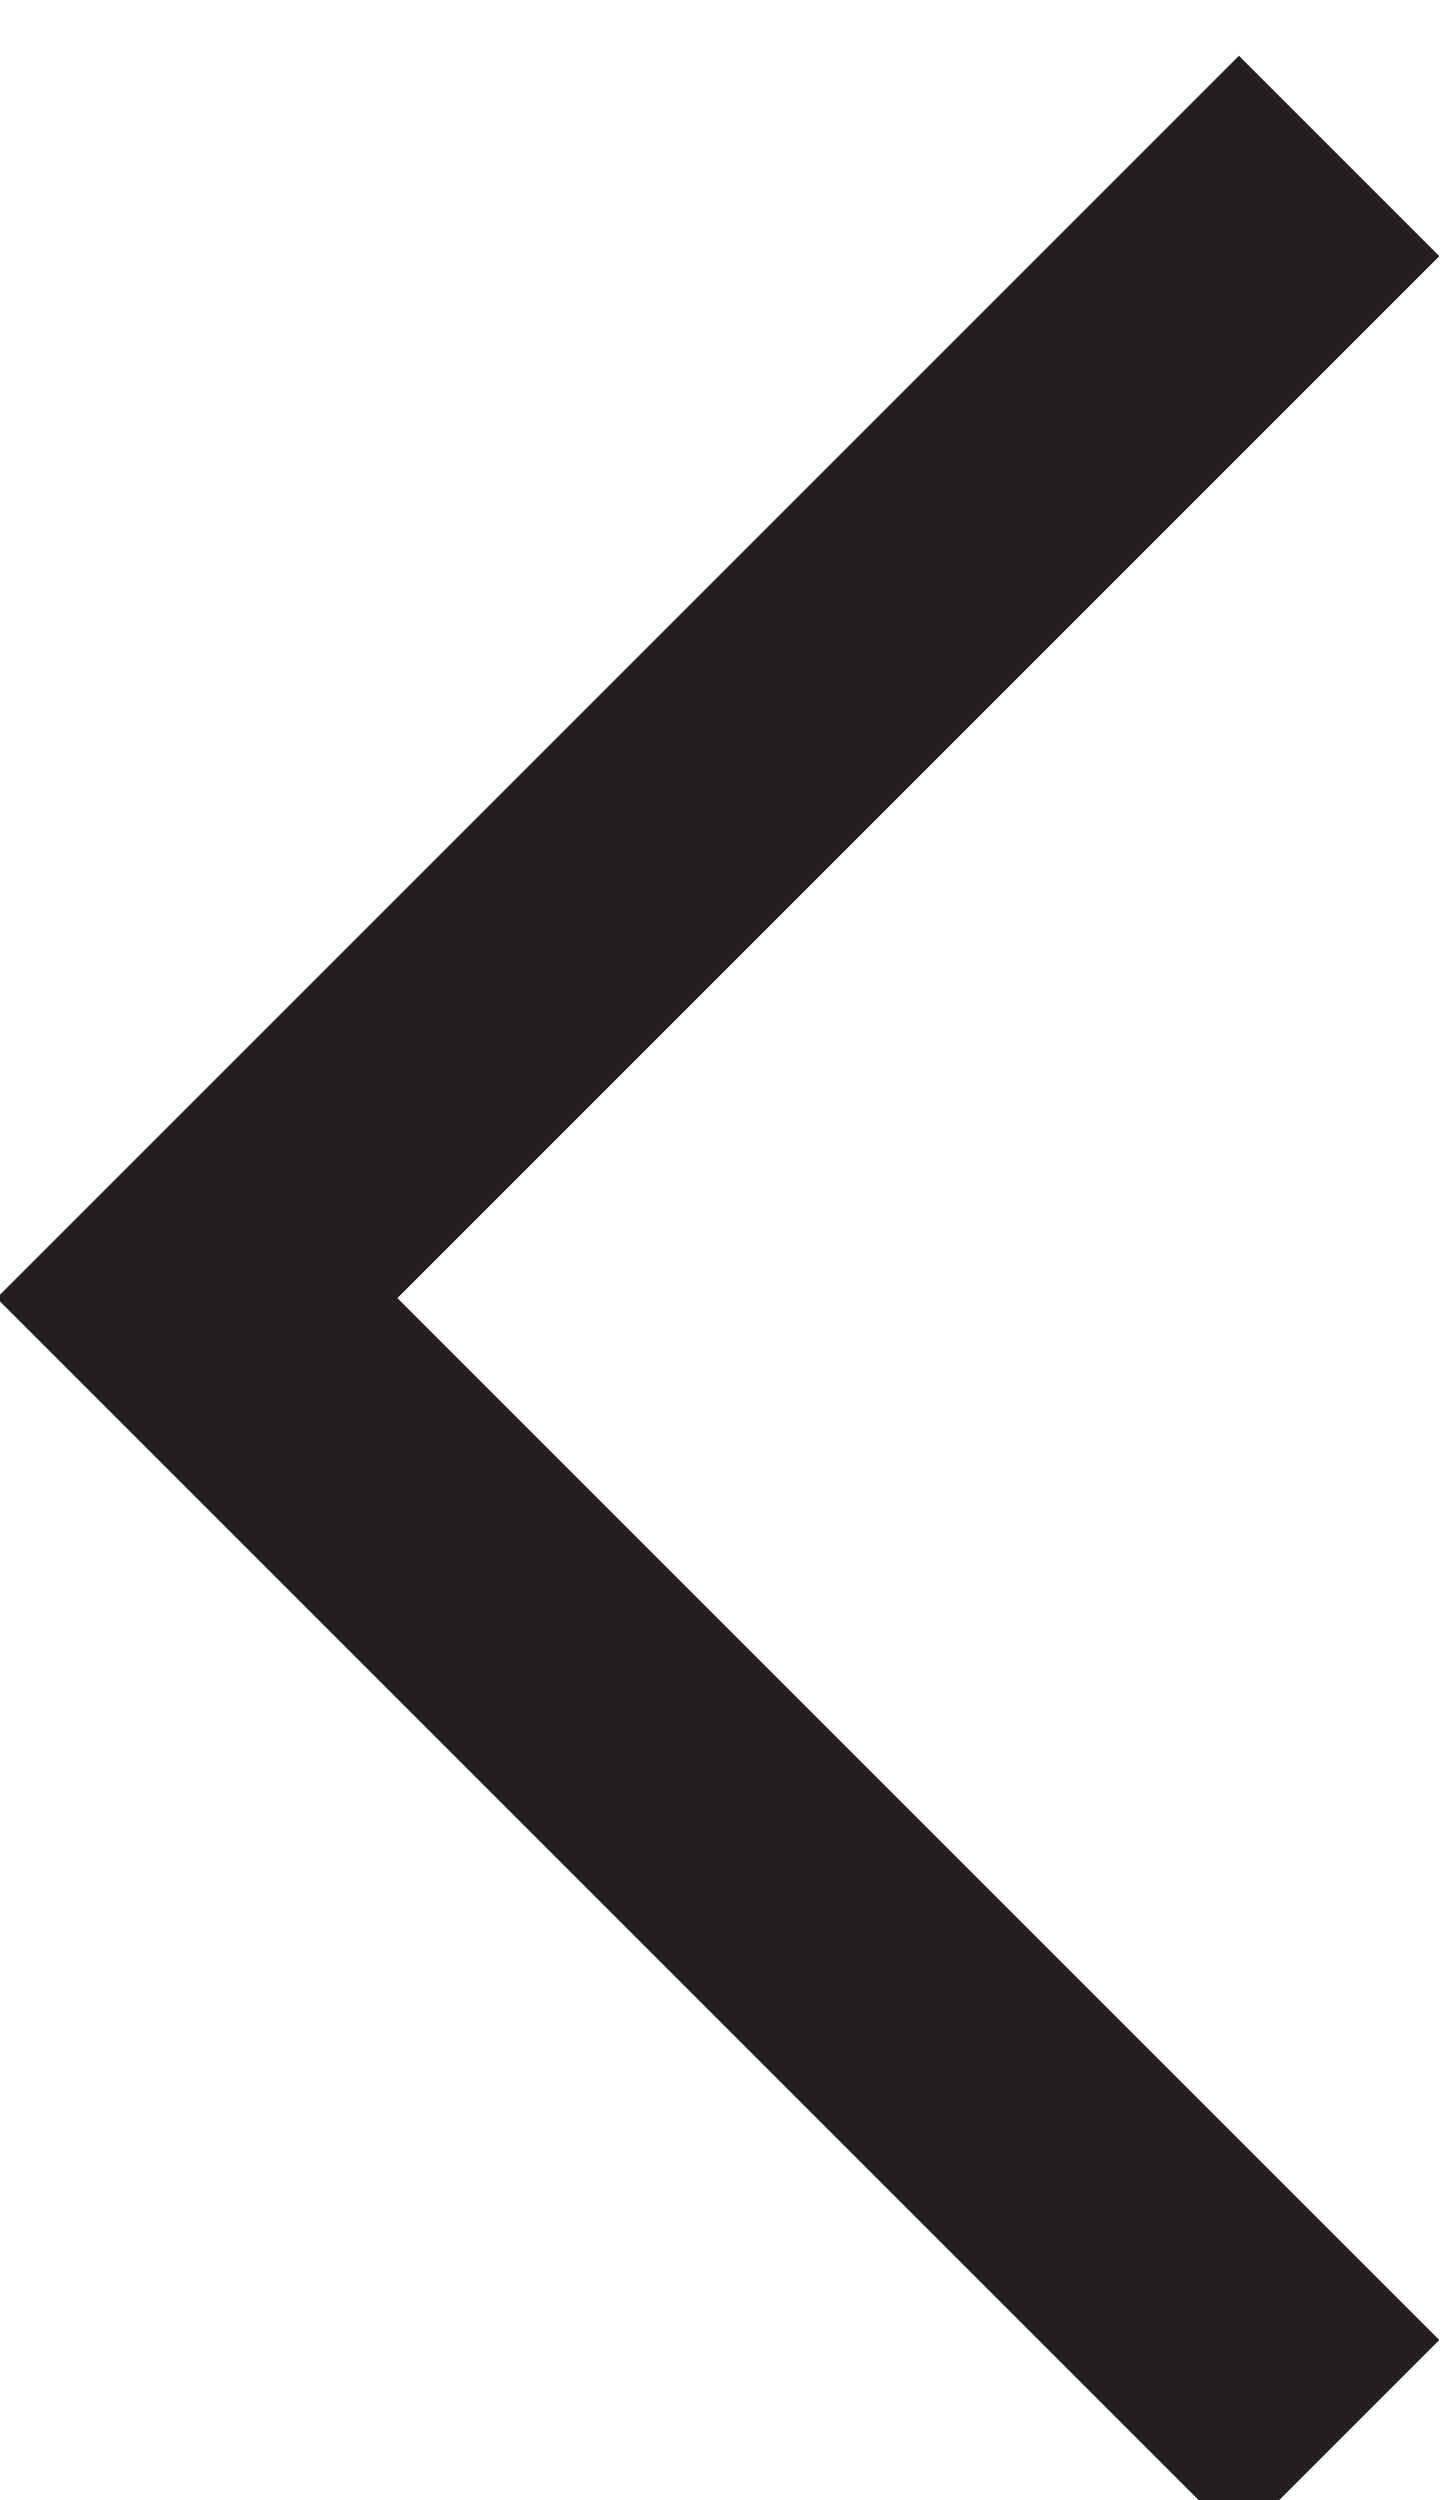
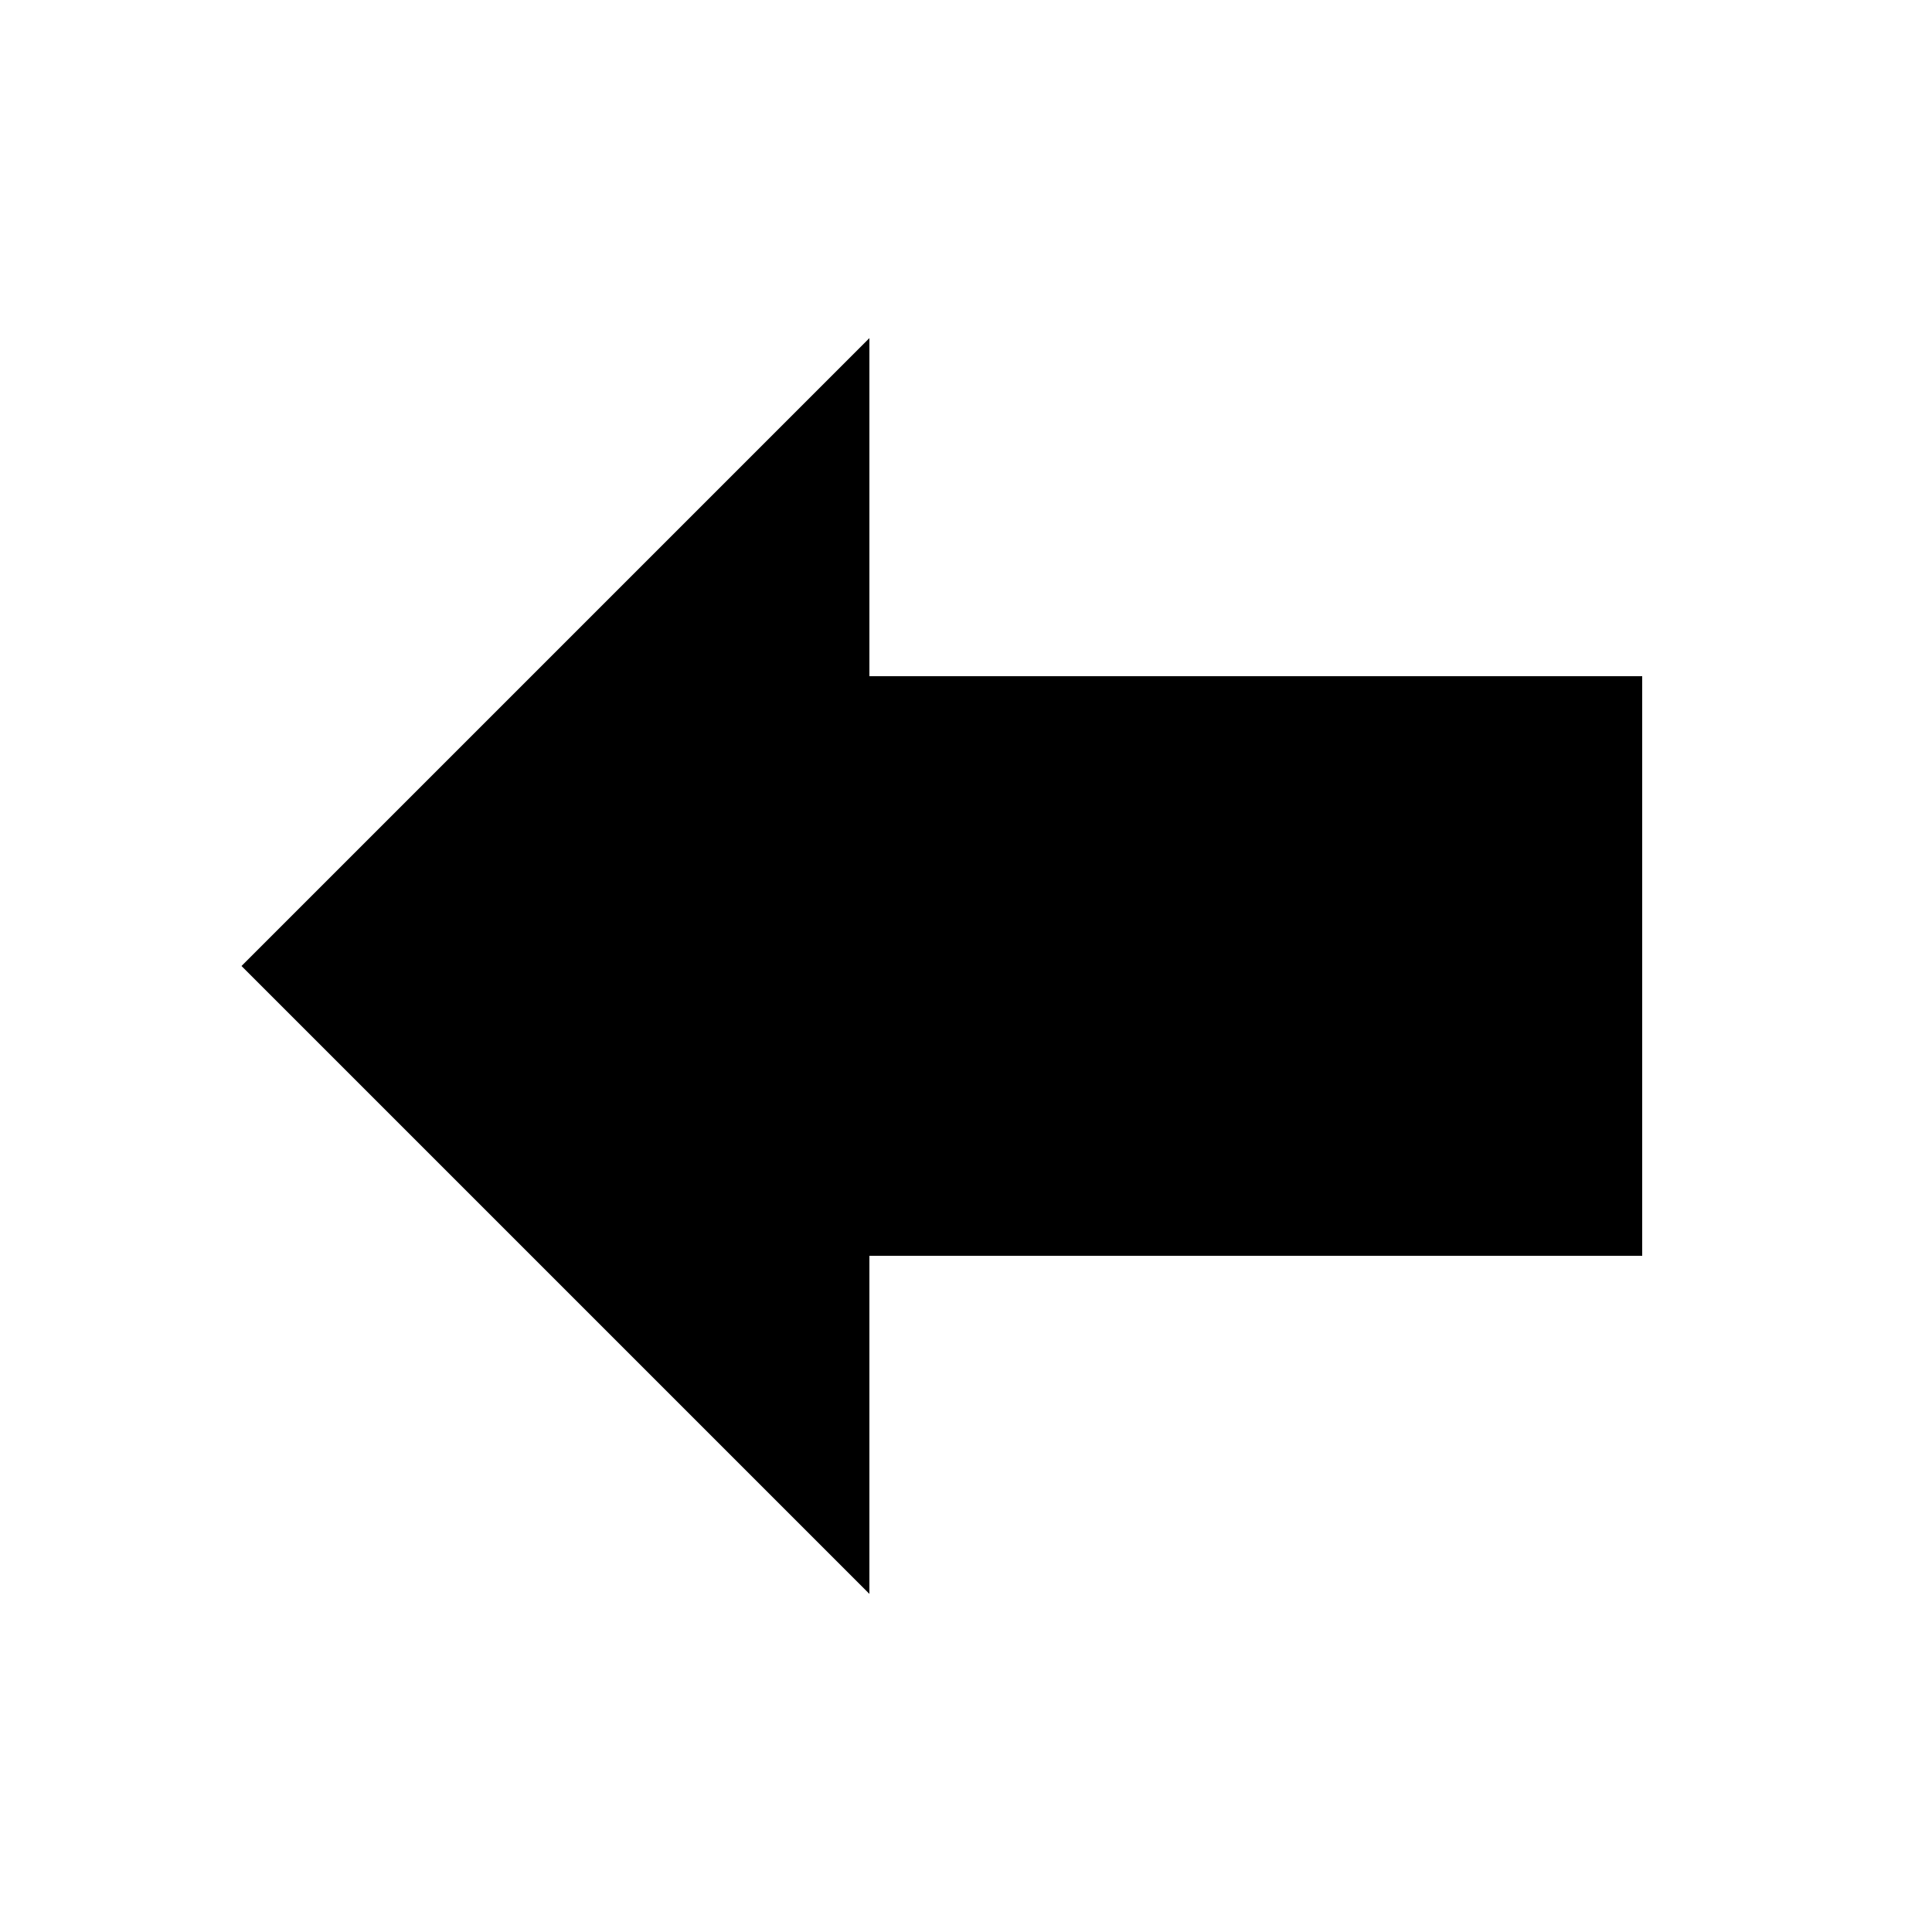
- <svg xmlns="http://www.w3.org/2000/svg" height="26" viewBox="0 0 15 26" width="15">
-   <path fill="#231F20" d="M12.885.58l2.084 2.084L4.133 13.5l10.836 10.836-2.084 2.084L2.049 15.584-.035 13.5z" />
+ <svg xmlns="http://www.w3.org/2000/svg" version="1.1" id="Arrow_left" x="0px" y="0px" viewBox="0 0 20 20" enable-background="new 0 0 20 20" xml:space="preserve">
+   <path d="M2.5,10L9,3.5V7h8v6H9v3.5L2.5,10z" />
</svg>
